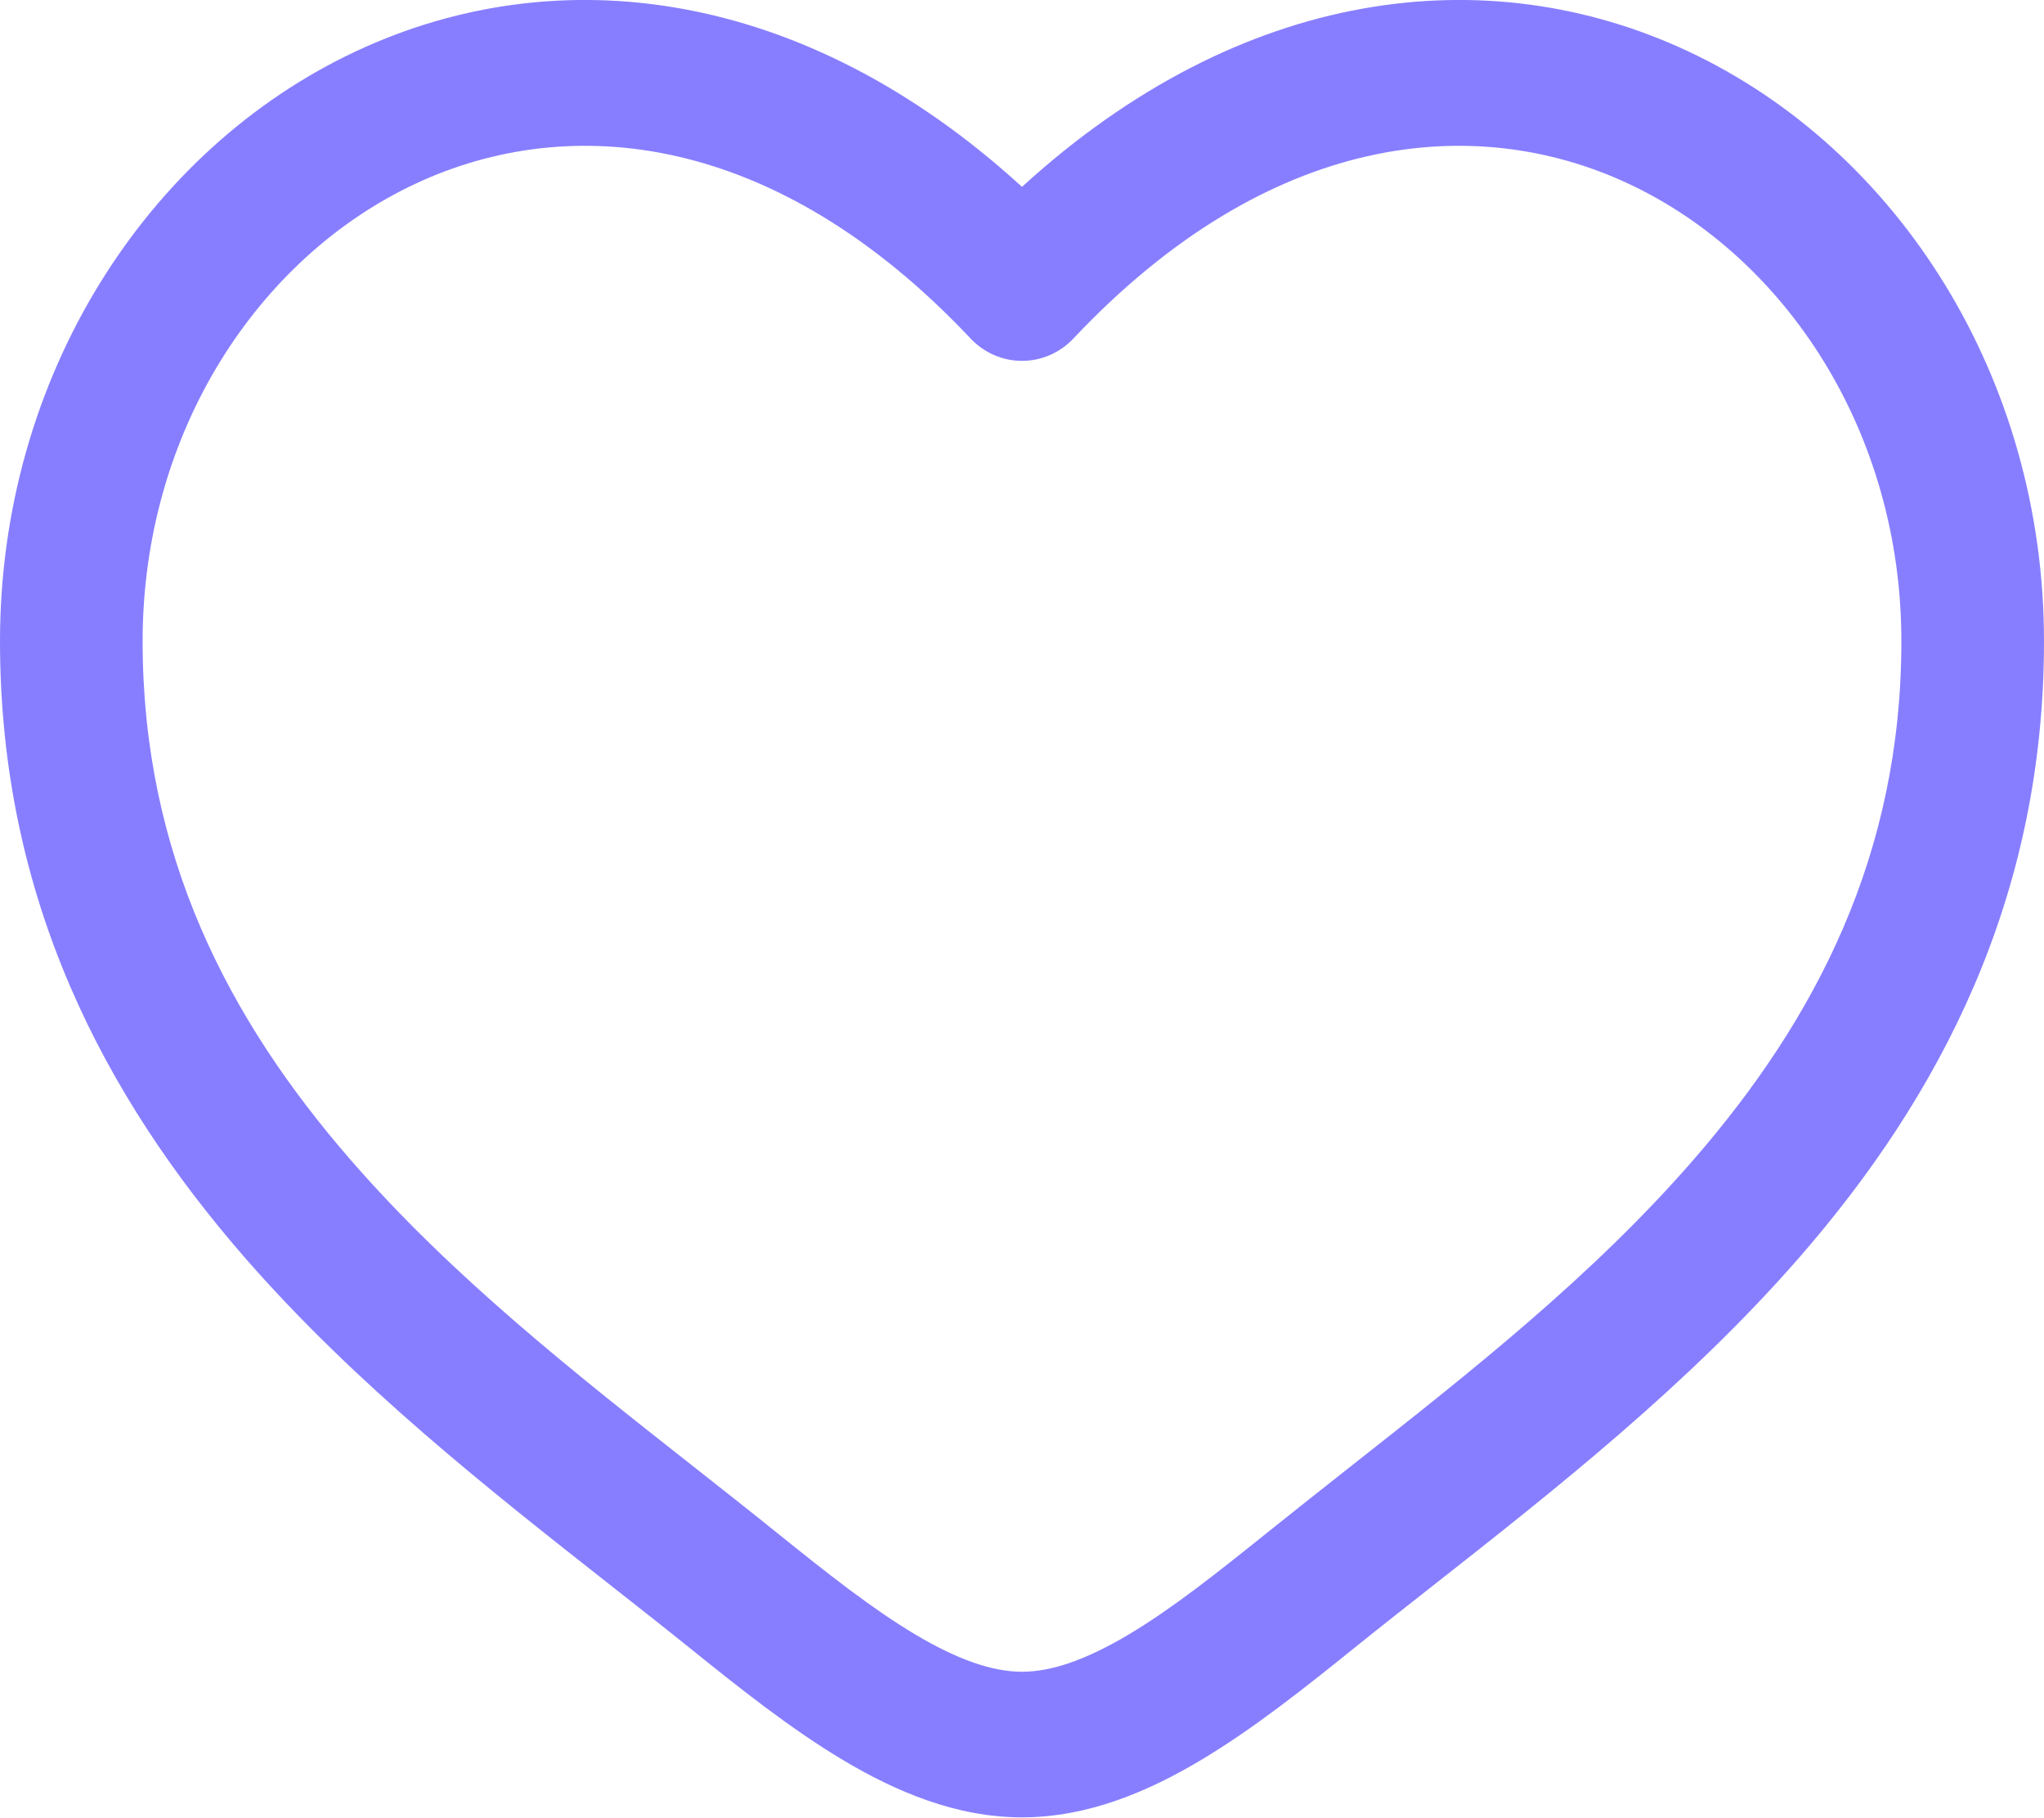
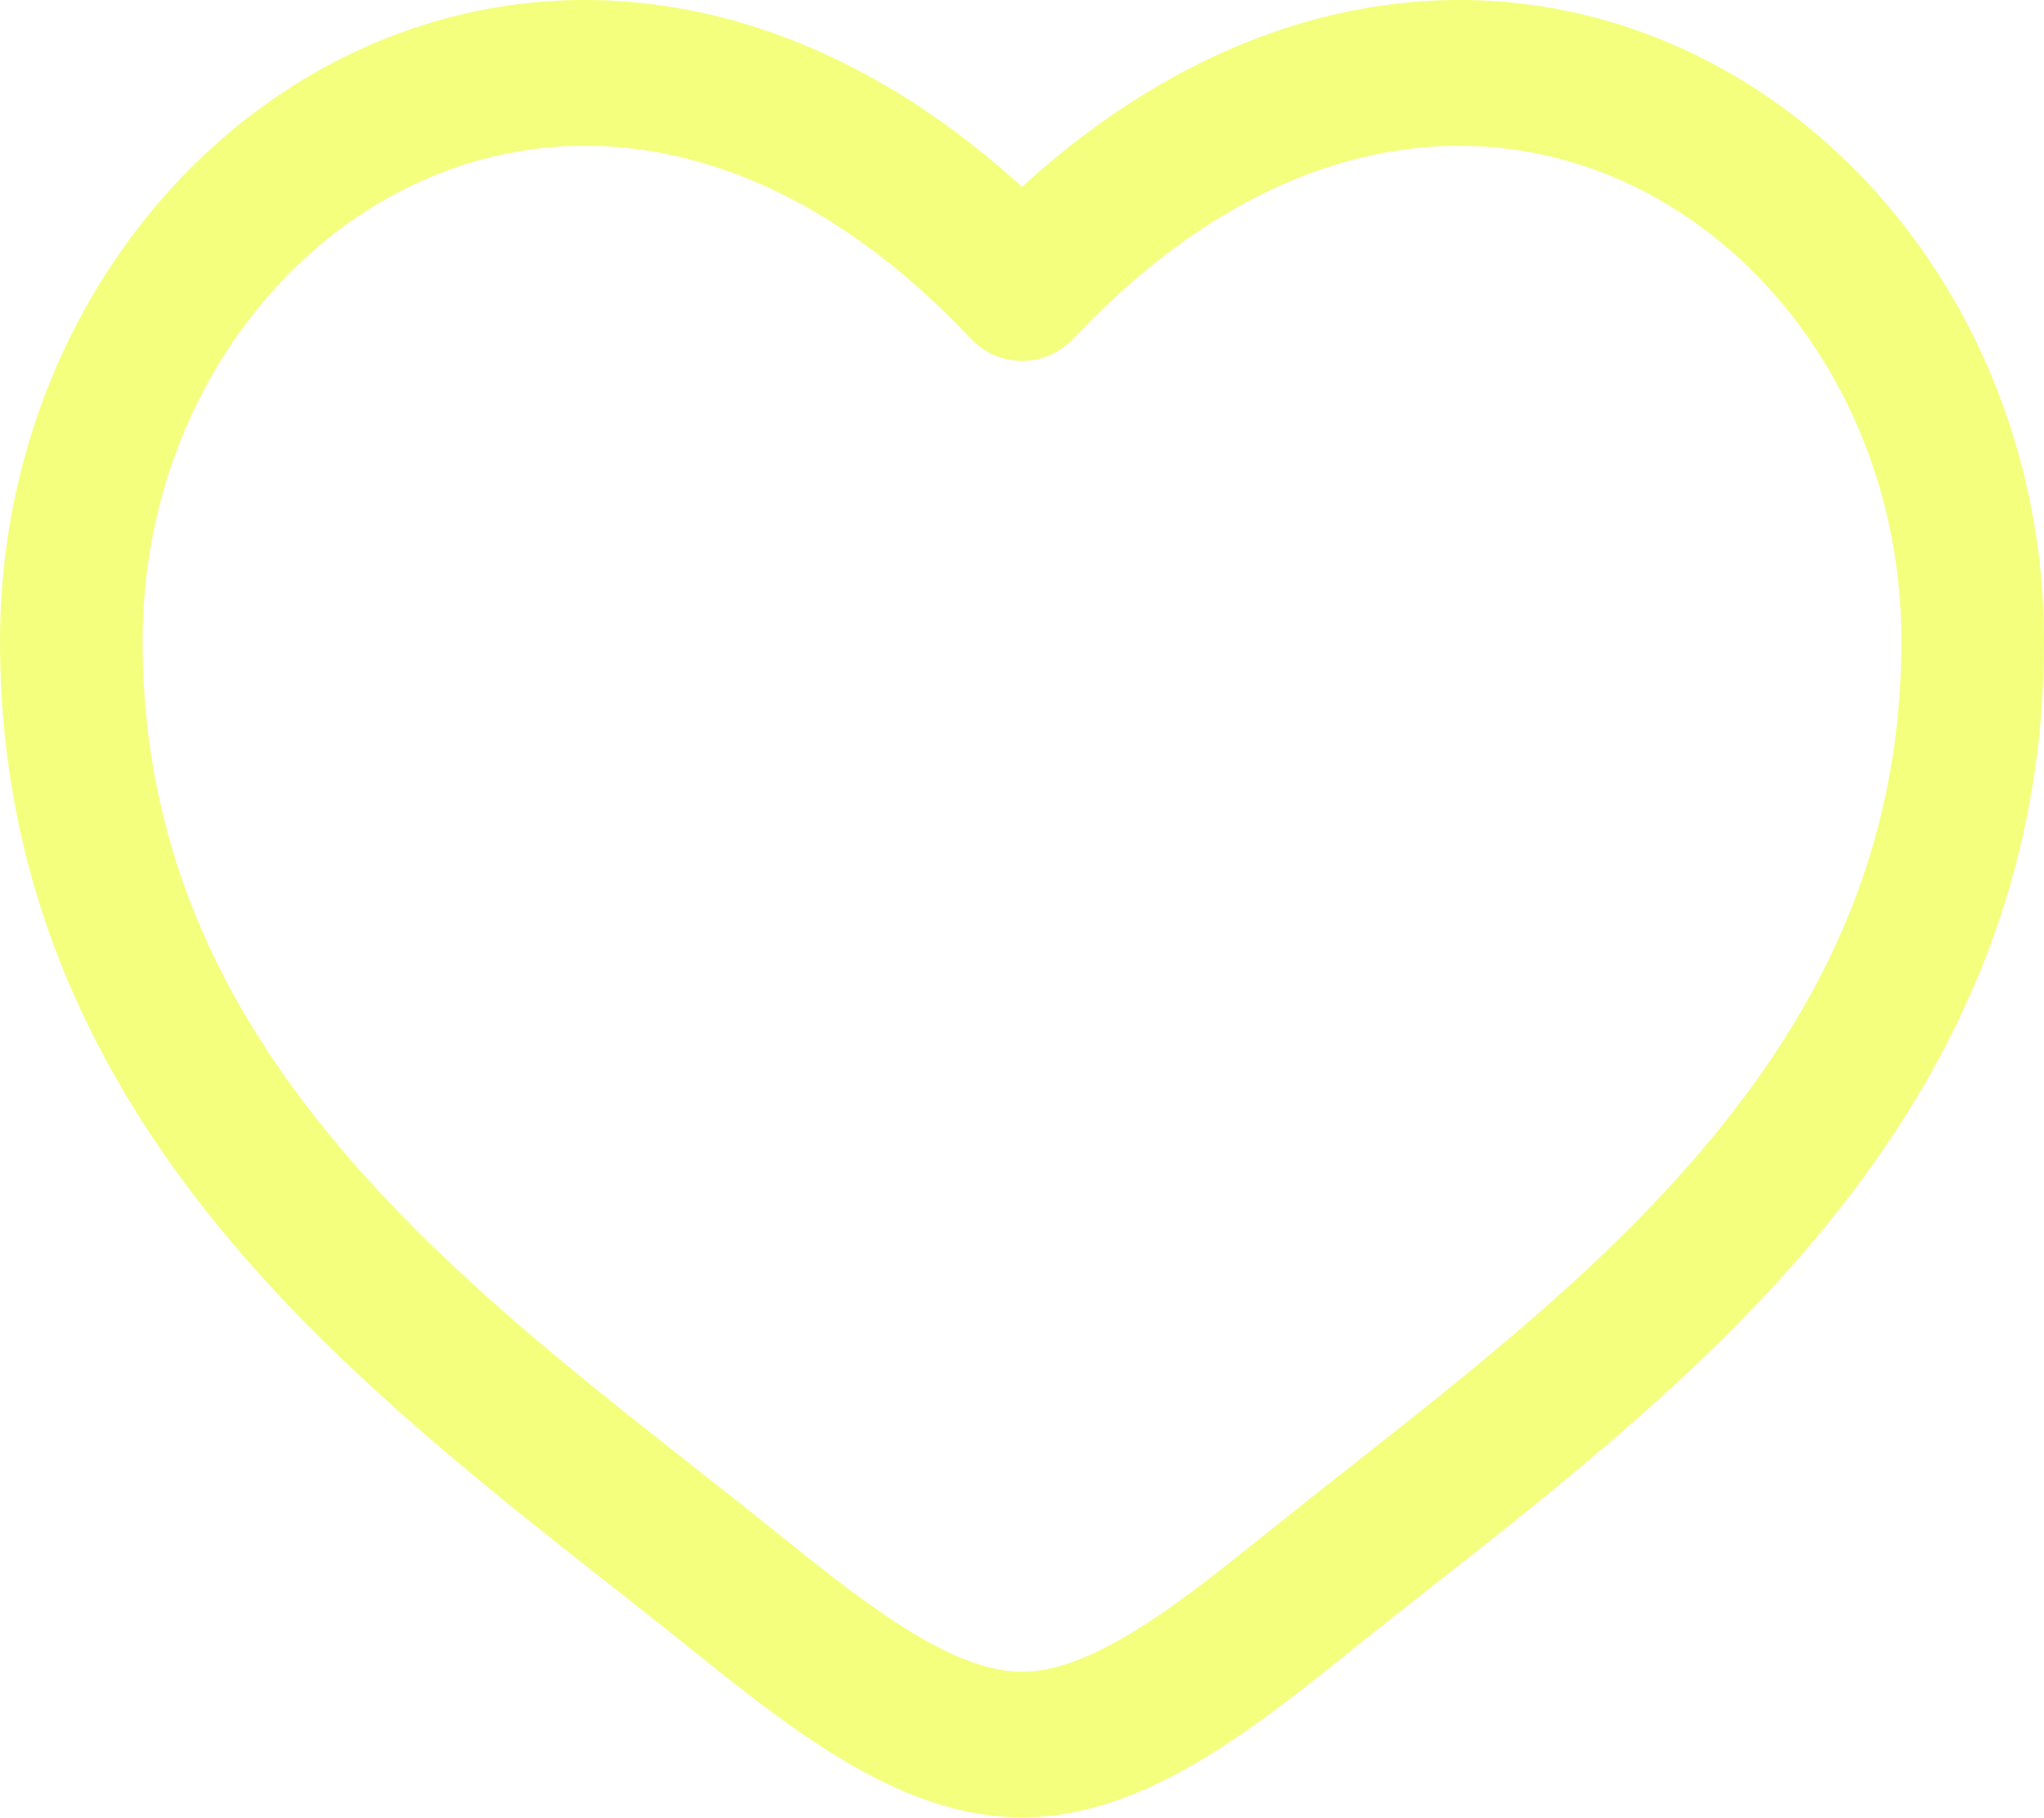
<svg xmlns="http://www.w3.org/2000/svg" width="18" height="16" viewBox="0 0 18 16" fill="none">
-   <path fill-rule="evenodd" clip-rule="evenodd" d="M3.662 1.616C2.273 2.264 1.256 3.806 1.256 5.645C1.256 7.523 2.009 8.971 3.088 10.212C3.977 11.235 5.054 12.083 6.104 12.909C6.354 13.106 6.602 13.301 6.845 13.497C7.285 13.851 7.678 14.162 8.057 14.388C8.436 14.614 8.741 14.718 9 14.718C9.259 14.718 9.564 14.614 9.943 14.388C10.322 14.162 10.714 13.851 11.155 13.497C11.399 13.301 11.646 13.106 11.896 12.909C12.946 12.082 14.023 11.235 14.912 10.212C15.991 8.971 16.744 7.523 16.744 5.645C16.744 3.806 15.727 2.264 14.338 1.616C12.988 0.986 11.175 1.153 9.452 2.981C9.334 3.106 9.171 3.177 9 3.177C8.829 3.177 8.666 3.106 8.548 2.981C6.825 1.153 5.012 0.986 3.662 1.616ZM9 1.645C7.064 -0.123 4.897 -0.371 3.14 0.449C1.285 1.315 0 3.326 0 5.645C0 7.923 0.93 9.662 2.149 11.064C3.125 12.186 4.32 13.126 5.376 13.956C5.615 14.144 5.847 14.326 6.068 14.504C6.496 14.849 6.957 15.217 7.423 15.495C7.89 15.774 8.422 16 9 16C9.578 16 10.11 15.774 10.577 15.495C11.043 15.217 11.504 14.849 11.932 14.504C12.153 14.326 12.385 14.144 12.624 13.956C13.68 13.126 14.875 12.186 15.851 11.064C17.07 9.662 18 7.923 18 5.645C18 3.326 16.715 1.315 14.86 0.449C13.103 -0.371 10.936 -0.123 9 1.645Z" fill="#877EFF" />
+   <path fill-rule="evenodd" clip-rule="evenodd" d="M3.662 1.616C2.273 2.264 1.256 3.806 1.256 5.645C1.256 7.523 2.009 8.971 3.088 10.212C3.977 11.235 5.054 12.083 6.104 12.909C6.354 13.106 6.602 13.301 6.845 13.497C7.285 13.851 7.678 14.162 8.057 14.388C8.436 14.614 8.741 14.718 9 14.718C9.259 14.718 9.564 14.614 9.943 14.388C10.322 14.162 10.714 13.851 11.155 13.497C11.399 13.301 11.646 13.106 11.896 12.909C12.946 12.082 14.023 11.235 14.912 10.212C15.991 8.971 16.744 7.523 16.744 5.645C16.744 3.806 15.727 2.264 14.338 1.616C12.988 0.986 11.175 1.153 9.452 2.981C9.334 3.106 9.171 3.177 9 3.177C8.829 3.177 8.666 3.106 8.548 2.981C6.825 1.153 5.012 0.986 3.662 1.616ZM9 1.645C7.064 -0.123 4.897 -0.371 3.14 0.449C1.285 1.315 0 3.326 0 5.645C0 7.923 0.93 9.662 2.149 11.064C3.125 12.186 4.32 13.126 5.376 13.956C5.615 14.144 5.847 14.326 6.068 14.504C6.496 14.849 6.957 15.217 7.423 15.495C7.89 15.774 8.422 16 9 16C9.578 16 10.11 15.774 10.577 15.495C11.043 15.217 11.504 14.849 11.932 14.504C12.153 14.326 12.385 14.144 12.624 13.956C13.68 13.126 14.875 12.186 15.851 11.064C17.07 9.662 18 7.923 18 5.645C18 3.326 16.715 1.315 14.86 0.449C13.103 -0.371 10.936 -0.123 9 1.645Z" fill="#f4ff7e" />
</svg>
